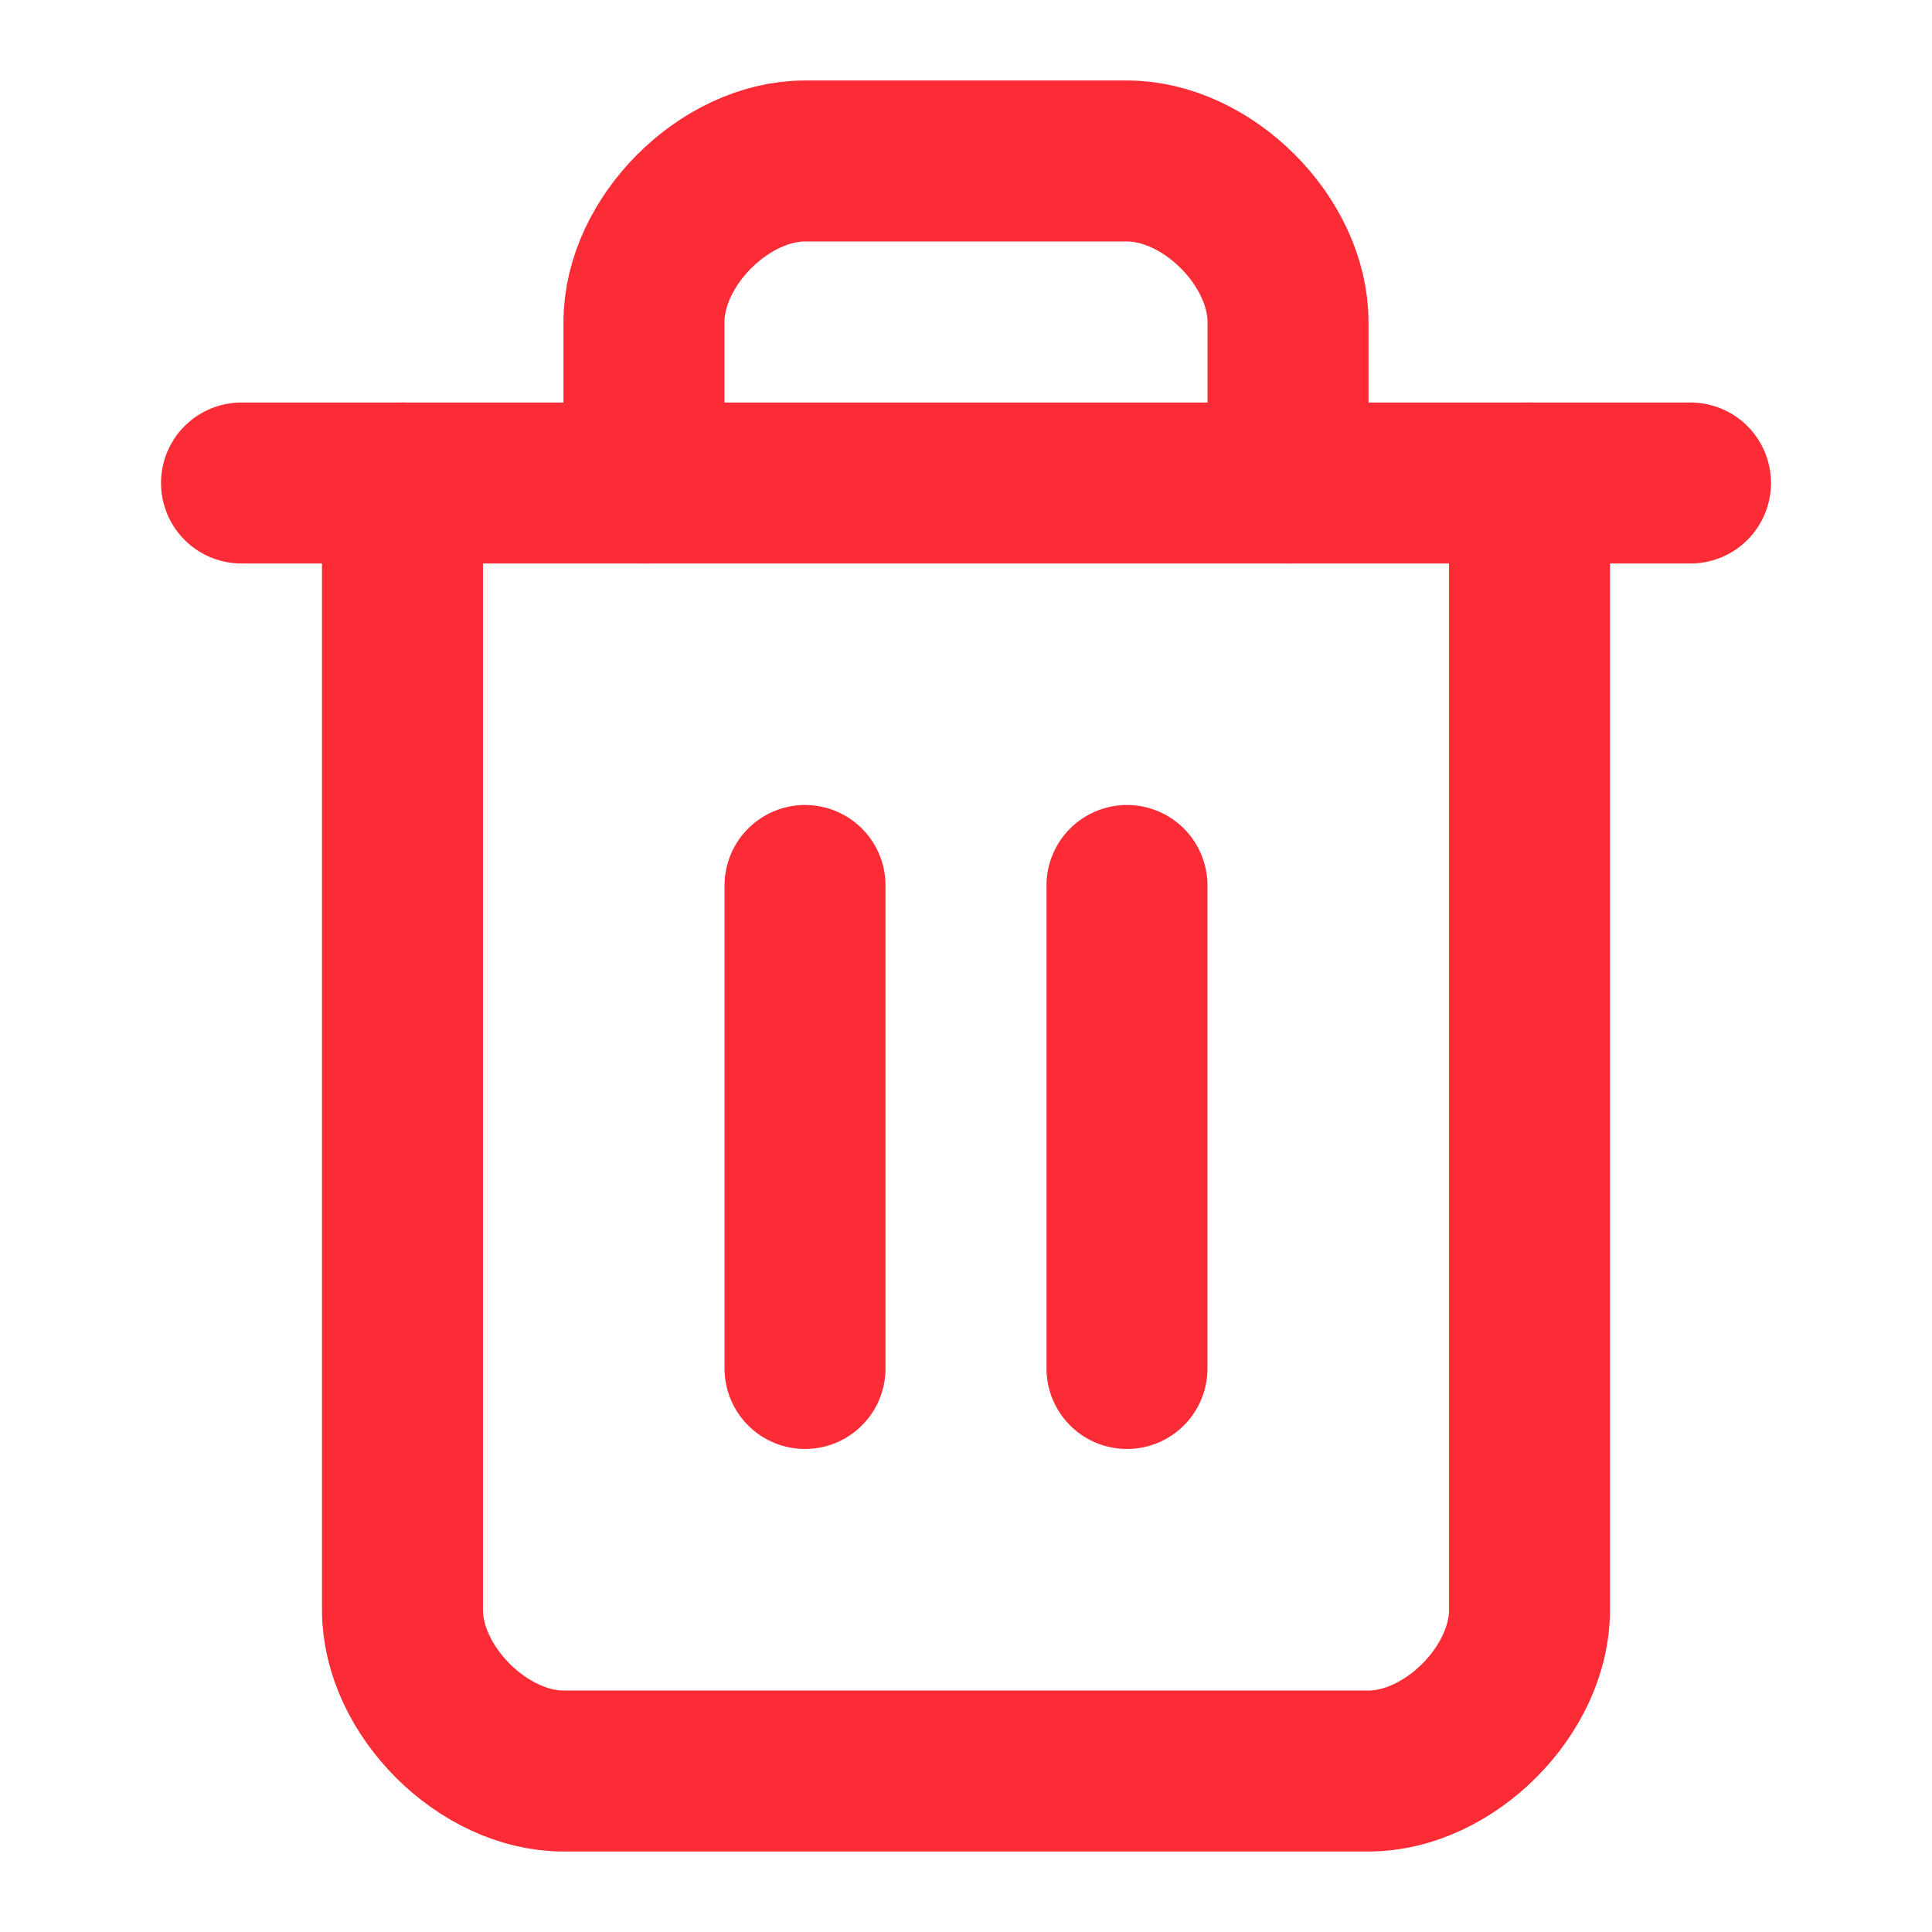
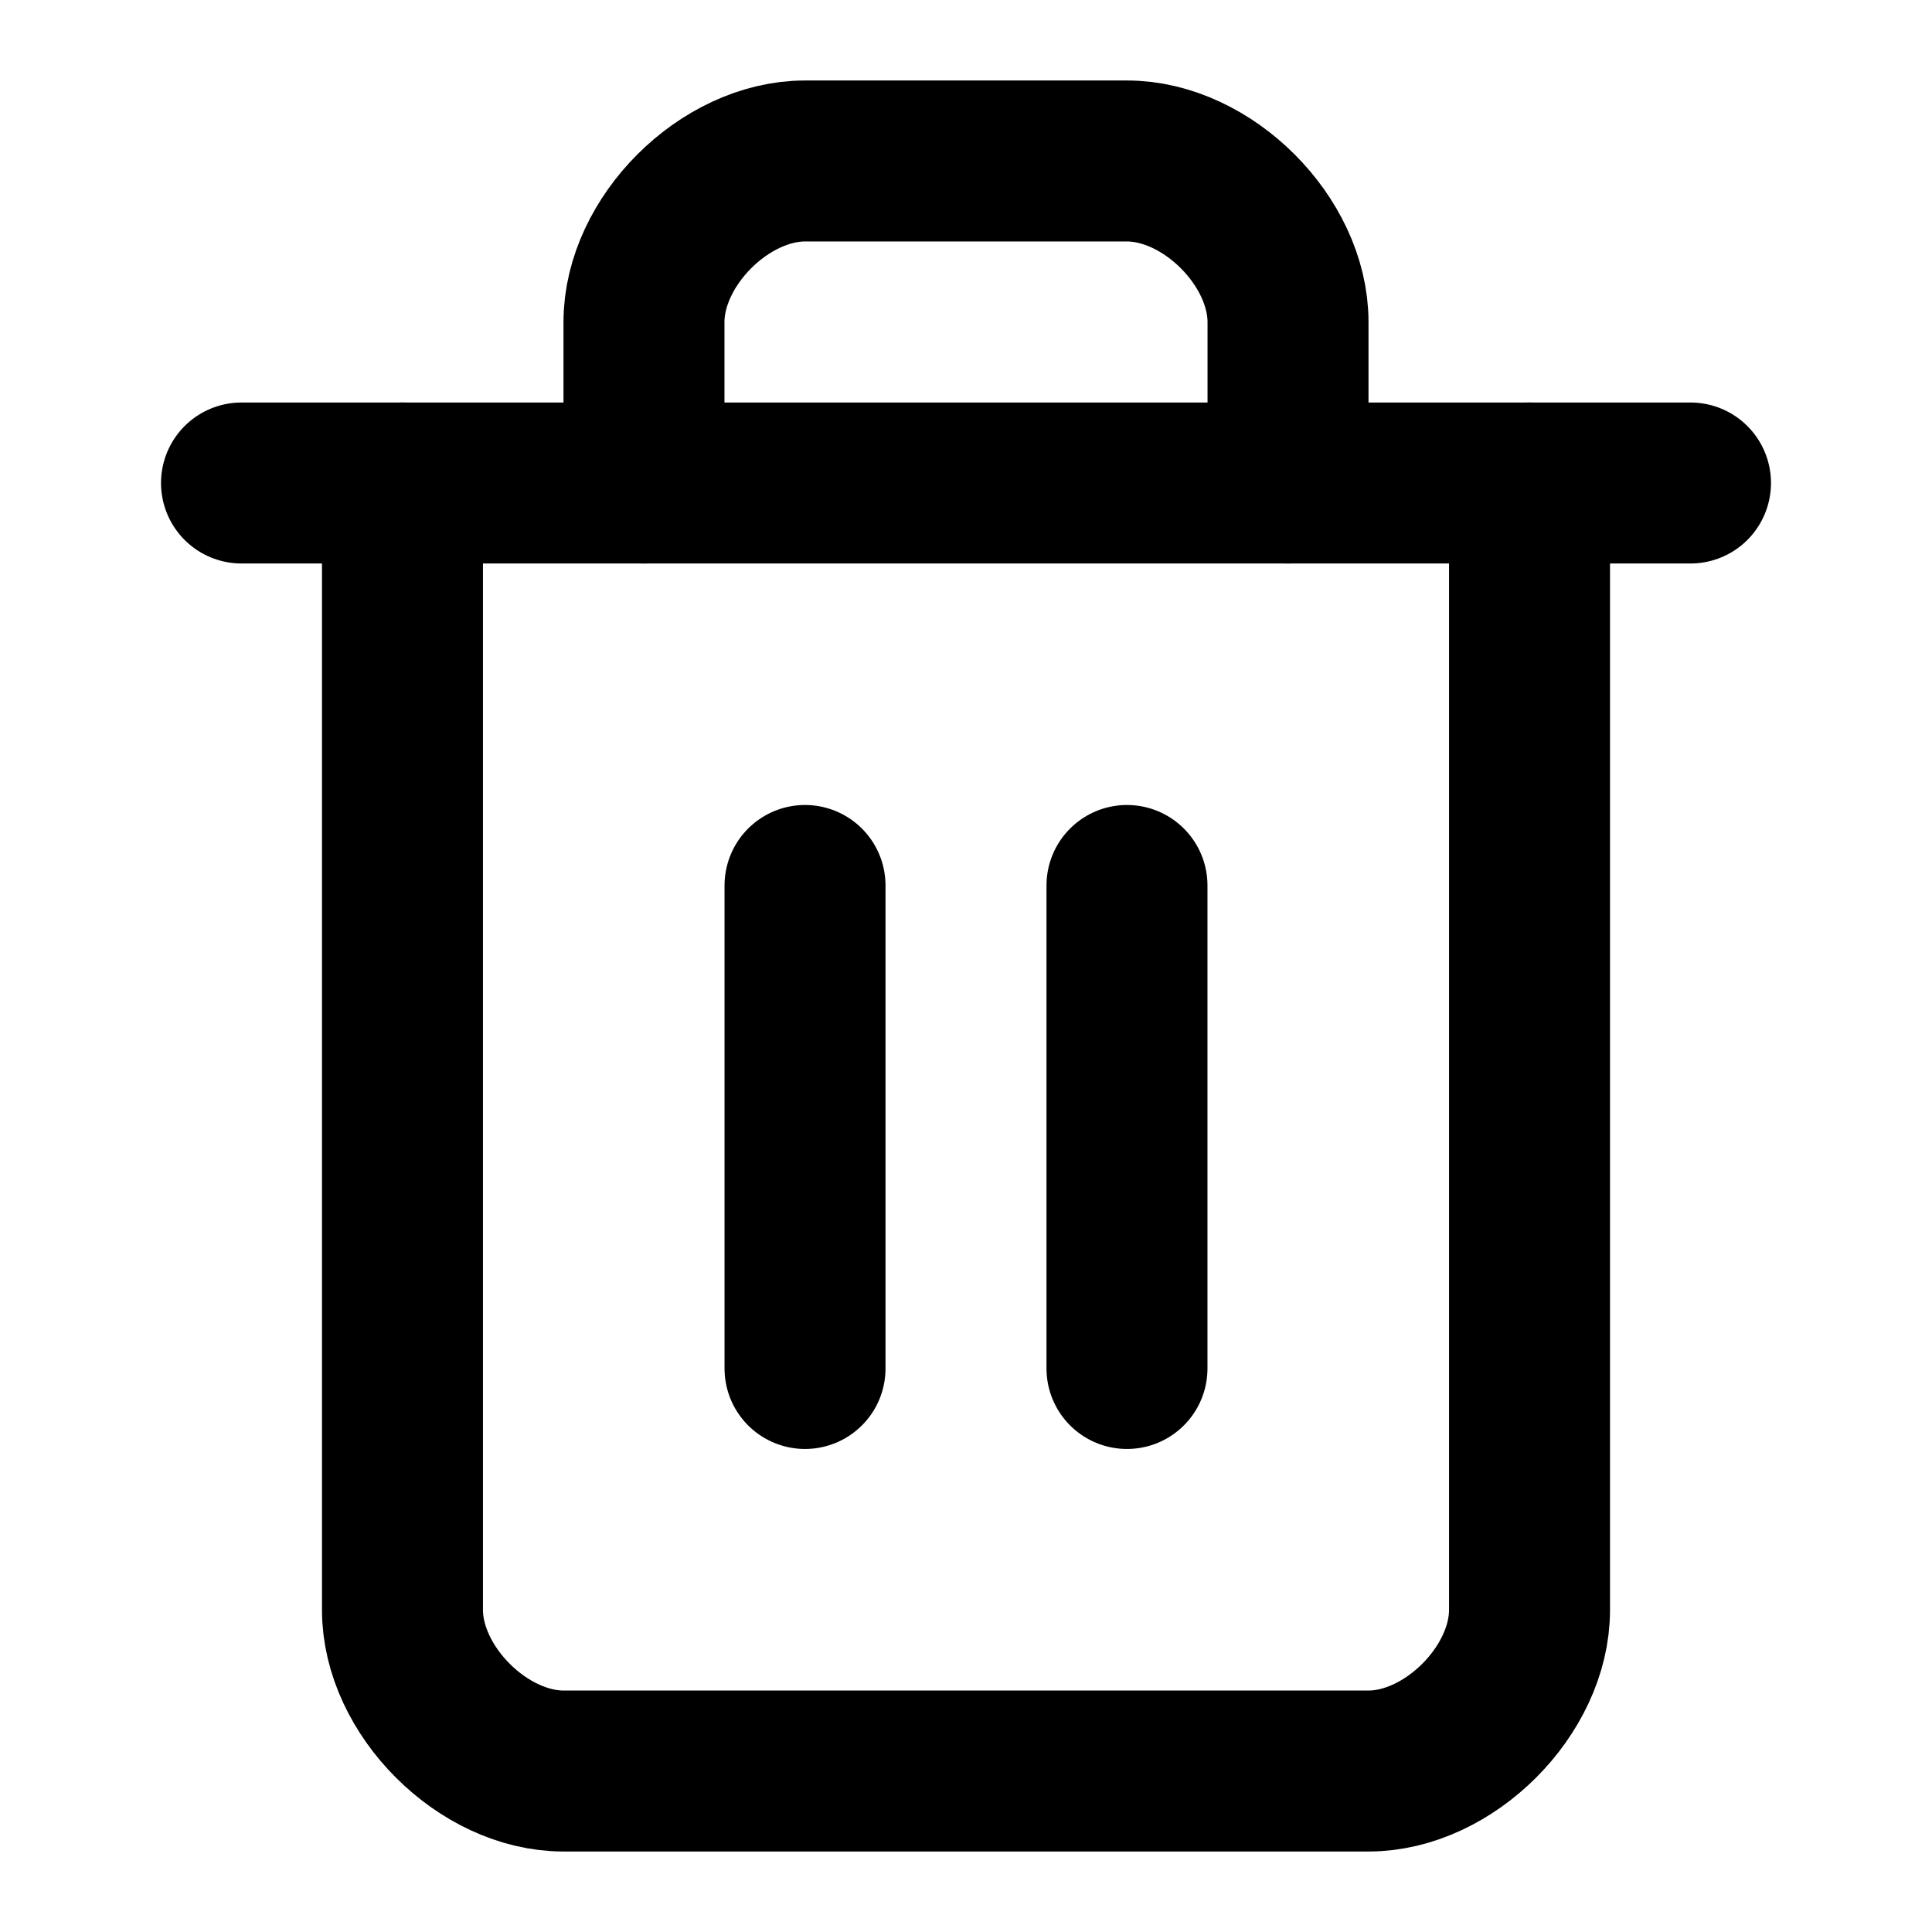
<svg xmlns="http://www.w3.org/2000/svg" width="28" height="28" viewBox="0 0 28 28" fill="none">
-   <path d="M3.5 7H24.5" stroke="#FB2C36" stroke-width="2.333" stroke-linecap="round" stroke-linejoin="round" />
-   <path d="M22.167 7V23.333C22.167 24.5 21 25.667 19.833 25.667H8.167C7 25.667 5.833 24.5 5.833 23.333V7" stroke="#FB2C36" stroke-width="2.333" stroke-linecap="round" stroke-linejoin="round" />
-   <path d="M9.333 7V4.667C9.333 3.5 10.5 2.333 11.667 2.333H16.333C17.5 2.333 18.667 3.5 18.667 4.667V7" stroke="#FB2C36" stroke-width="2.333" stroke-linecap="round" stroke-linejoin="round" />
-   <path d="M11.667 12.833V19.833" stroke="#FB2C36" stroke-width="2.333" stroke-linecap="round" stroke-linejoin="round" />
-   <path d="M16.333 12.833V19.833" stroke="#FB2C36" stroke-width="2.333" stroke-linecap="round" stroke-linejoin="round" />
+   <path d="M3.5 7H24.5" stroke="currentColor" stroke-width="2.333" stroke-linecap="round" stroke-linejoin="round" />
+   <path d="M22.167 7V23.333C22.167 24.5 21 25.667 19.833 25.667H8.167C7 25.667 5.833 24.5 5.833 23.333V7" stroke="currentColor" stroke-width="2.333" stroke-linecap="round" stroke-linejoin="round" />
+   <path d="M9.333 7V4.667C9.333 3.5 10.5 2.333 11.667 2.333H16.333C17.5 2.333 18.667 3.5 18.667 4.667V7" stroke="currentColor" stroke-width="2.333" stroke-linecap="round" stroke-linejoin="round" />
+   <path d="M11.667 12.833V19.833" stroke="currentColor" stroke-width="2.333" stroke-linecap="round" stroke-linejoin="round" />
+   <path d="M16.333 12.833V19.833" stroke="currentColor" stroke-width="2.333" stroke-linecap="round" stroke-linejoin="round" />
</svg>
